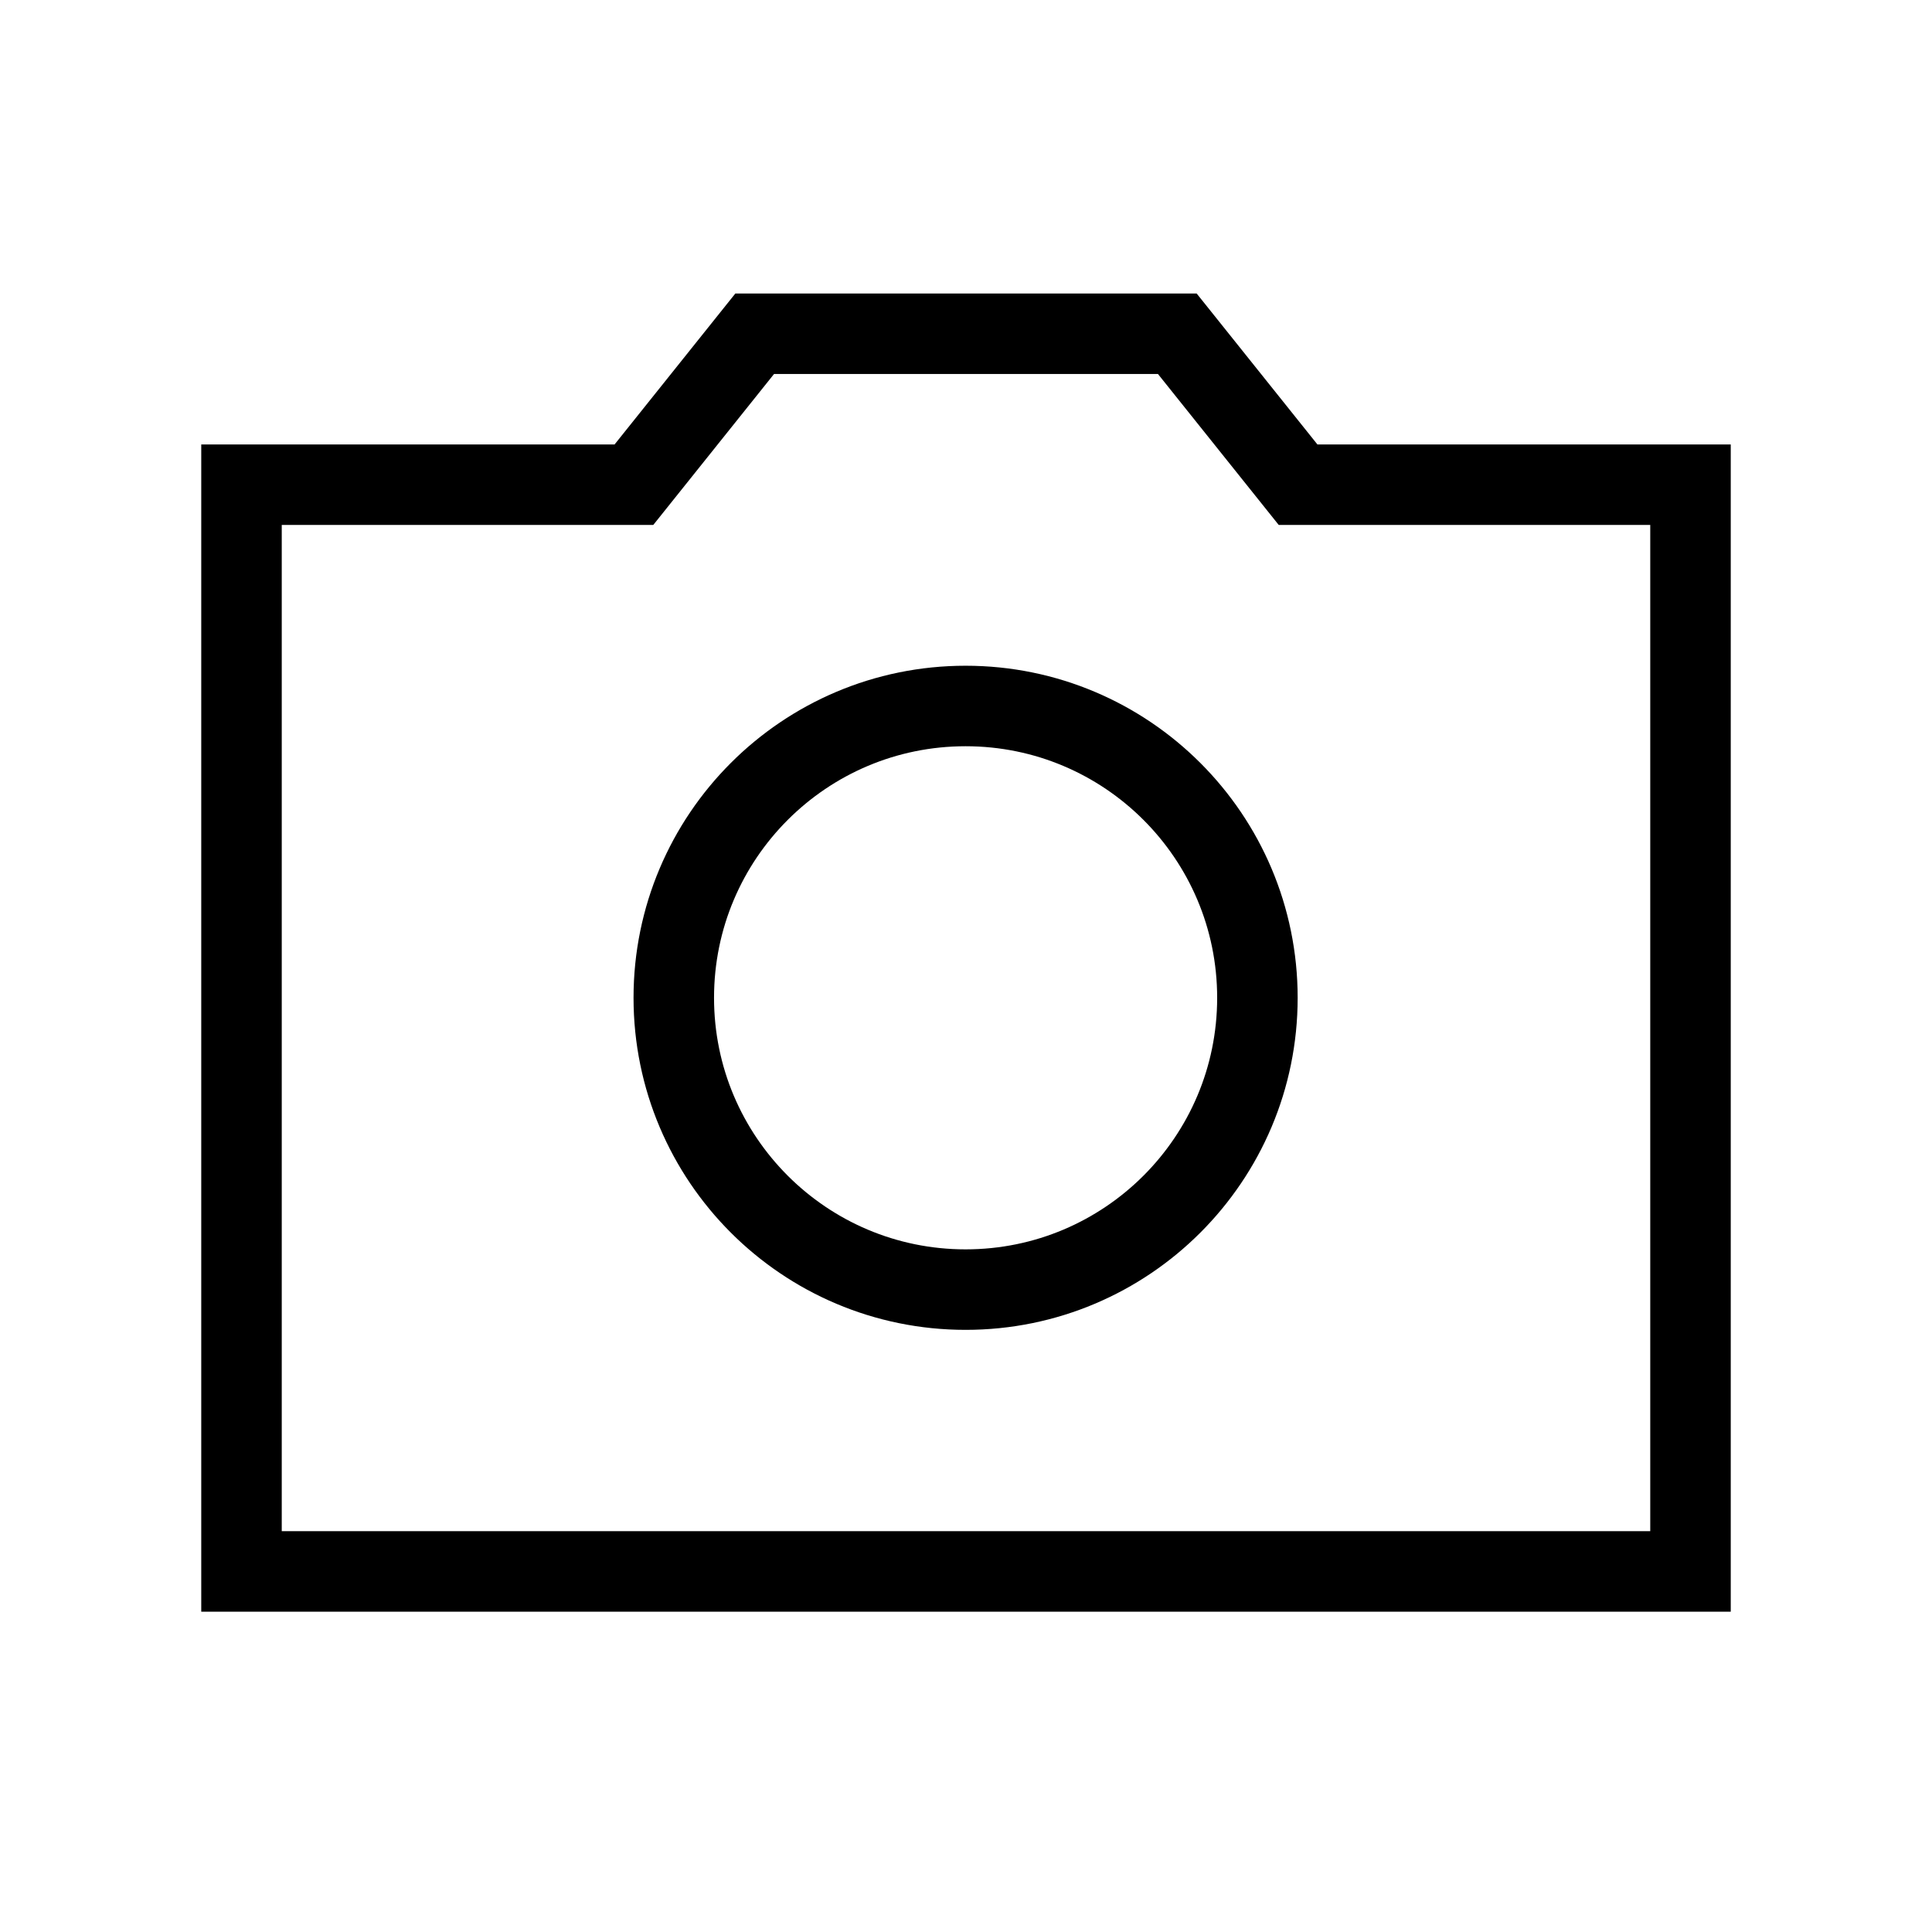
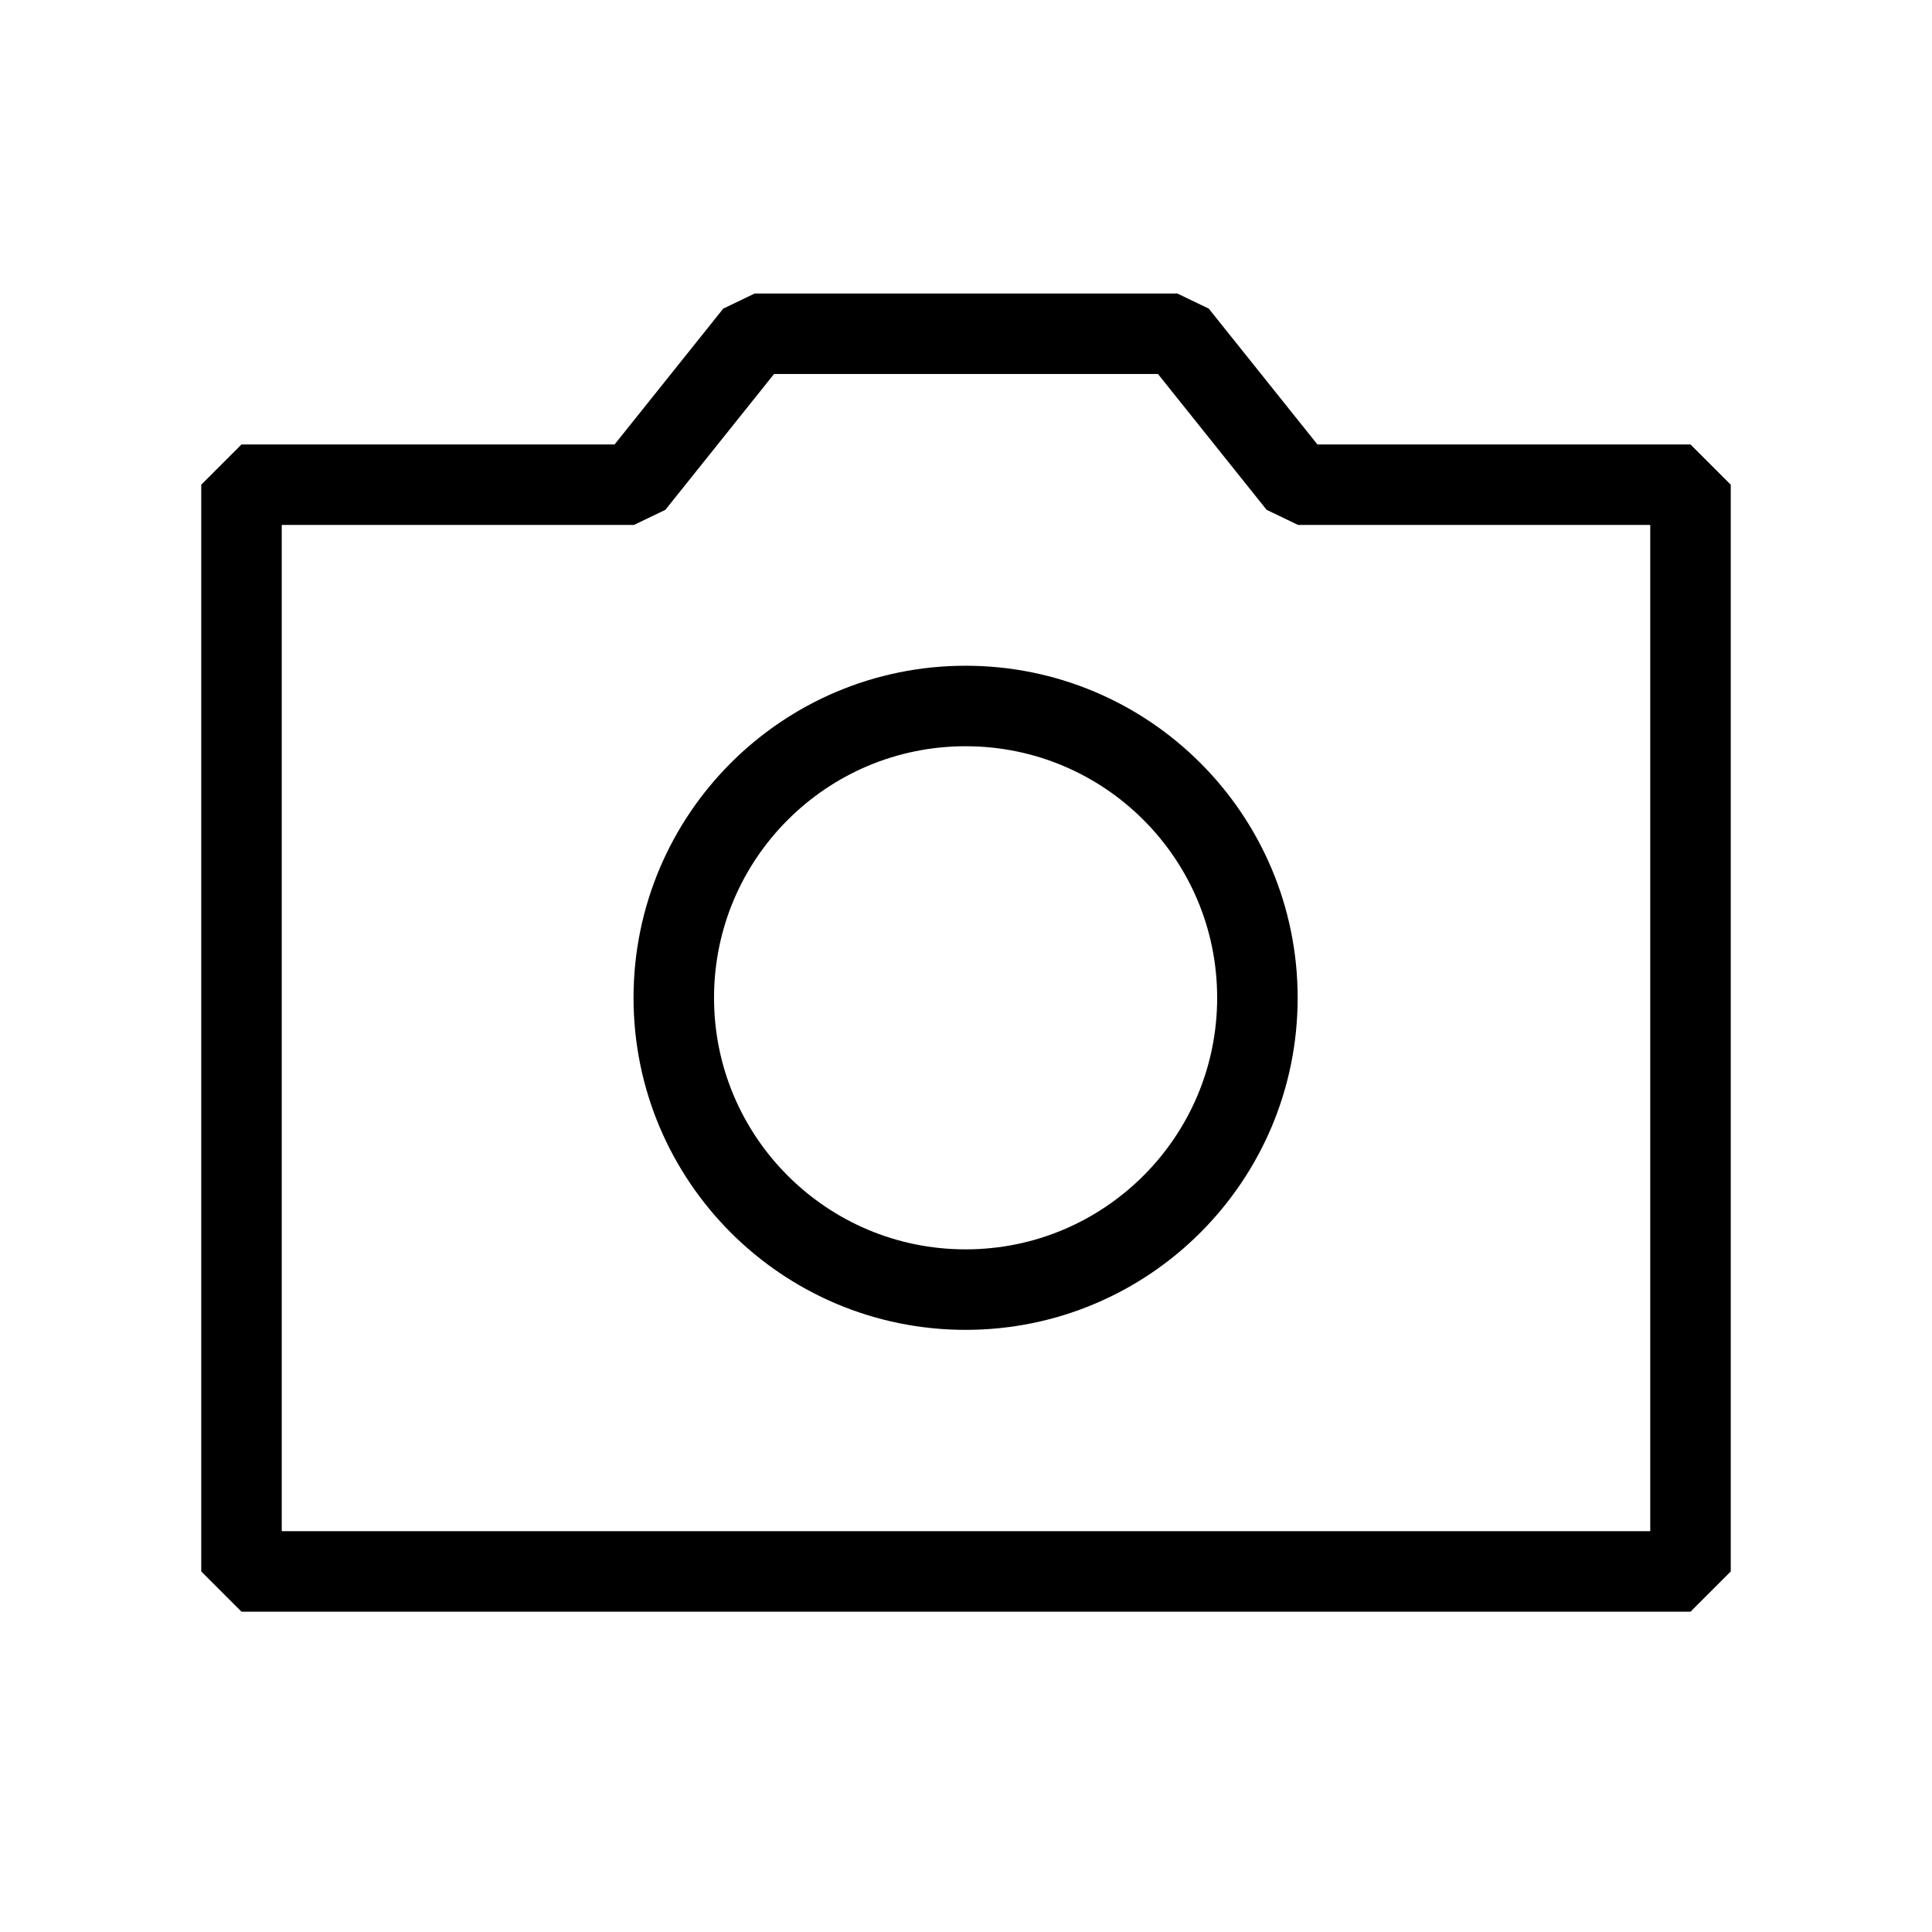
<svg xmlns="http://www.w3.org/2000/svg" width="24" height="24" viewBox="0 0 24 24" fill="none">
-   <path d="M14.625 4.146L16.125 6.021H21V19.521H3V6.021H7.875L9.375 4.146H14.625Z" stroke="black" />
+   <path d="M14.625 4.146L16.125 6.021H21V19.521H3V6.021H7.875L9.375 4.146H14.625Z" stroke="black" stroke-linejoin="bevel" />
  <circle cx="11.995" cy="12.395" r="3.625" stroke="black" />
</svg>
